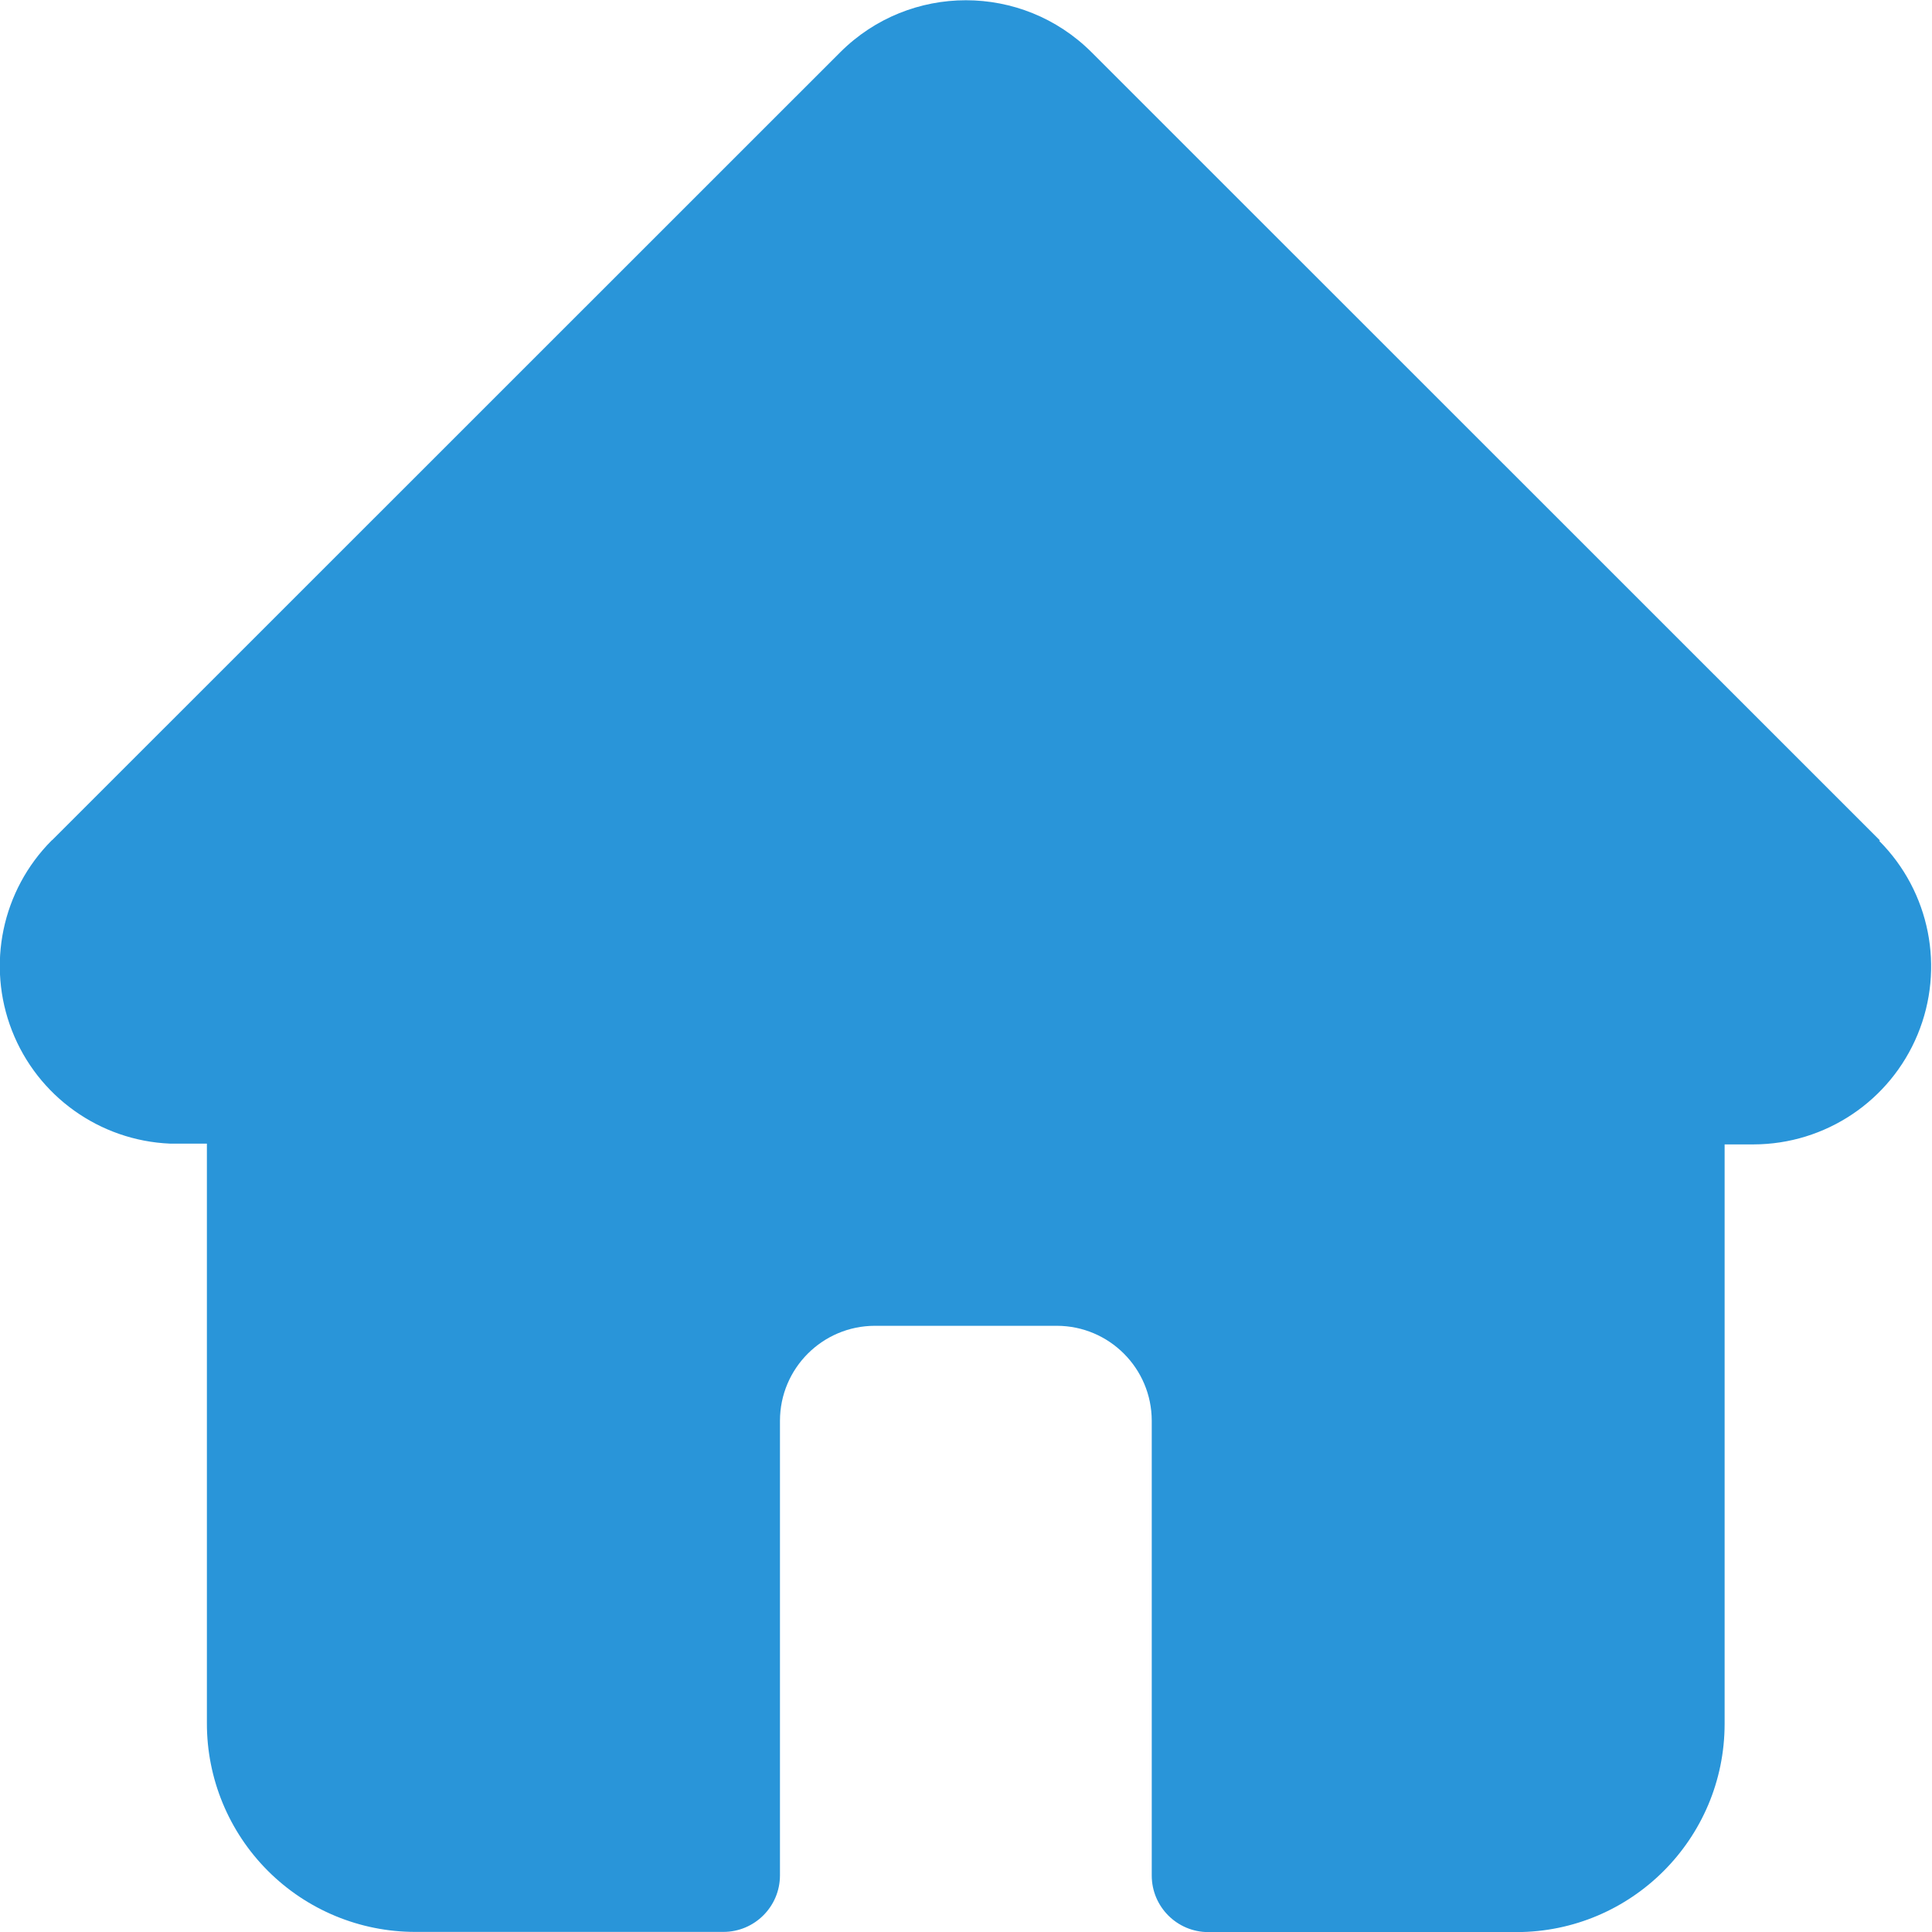
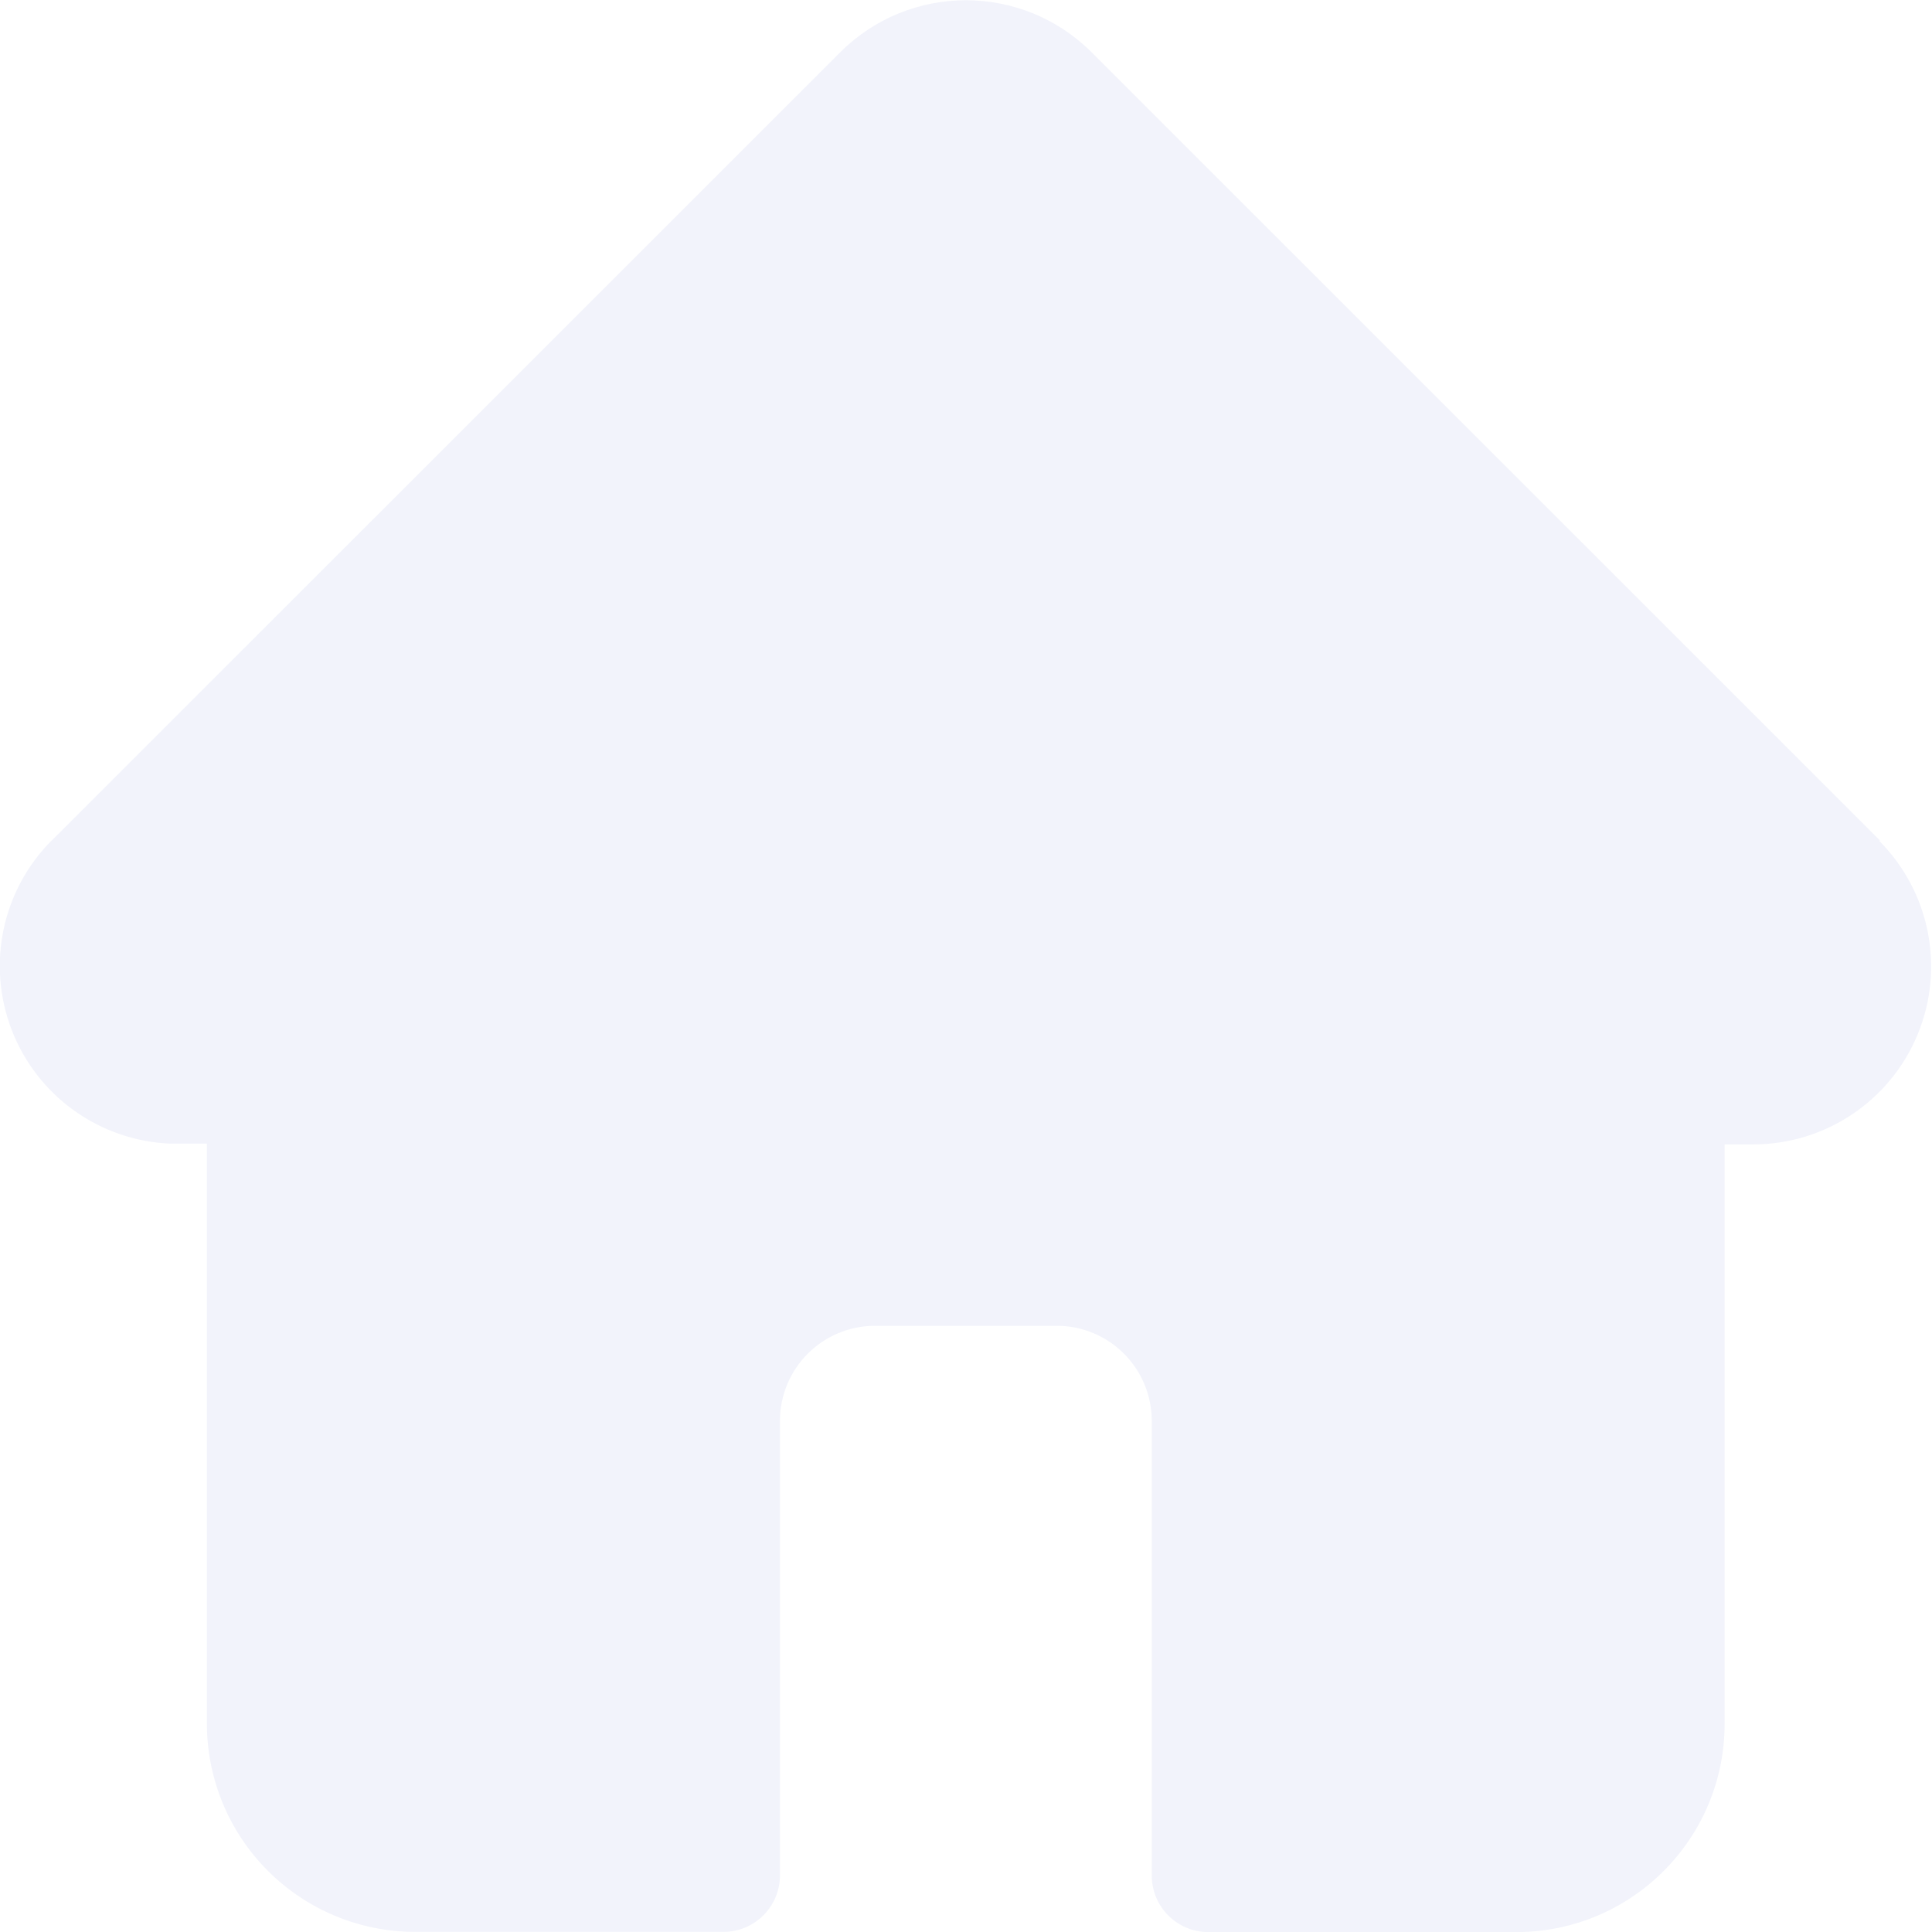
<svg xmlns="http://www.w3.org/2000/svg" width="20" height="20.002">
-   <path d="M19.463 8.701L11.3.54a1.841 1.841 0 00-2.6 0L.543 8.695l-.008.006A1.841 1.841 0 001.76 11.84h.382v6A2.157 2.157 0 004.3 20.001h3.189a.586.586 0 00.586-.586v-4.706a.984.984 0 01.983-.983h1.883a.984.984 0 01.983.983v4.708a.586.586 0 00.586.586h3.19a2.157 2.157 0 002.155-2.155v-6h.3a1.842 1.842 0 001.3-3.143zm0 0" fill="#2995D9" />
+   <path d="M19.463 8.701L11.3.54a1.841 1.841 0 00-2.6 0L.543 8.695l-.008.006A1.841 1.841 0 001.76 11.84h.382v6A2.157 2.157 0 004.3 20.001h3.189a.586.586 0 00.586-.586v-4.706a.984.984 0 01.983-.983h1.883a.984.984 0 01.983.983v4.708a.586.586 0 00.586.586h3.19a2.157 2.157 0 002.155-2.155v-6h.3a1.842 1.842 0 001.3-3.143zm0 0" fill="#F2F3FB" />
</svg>
